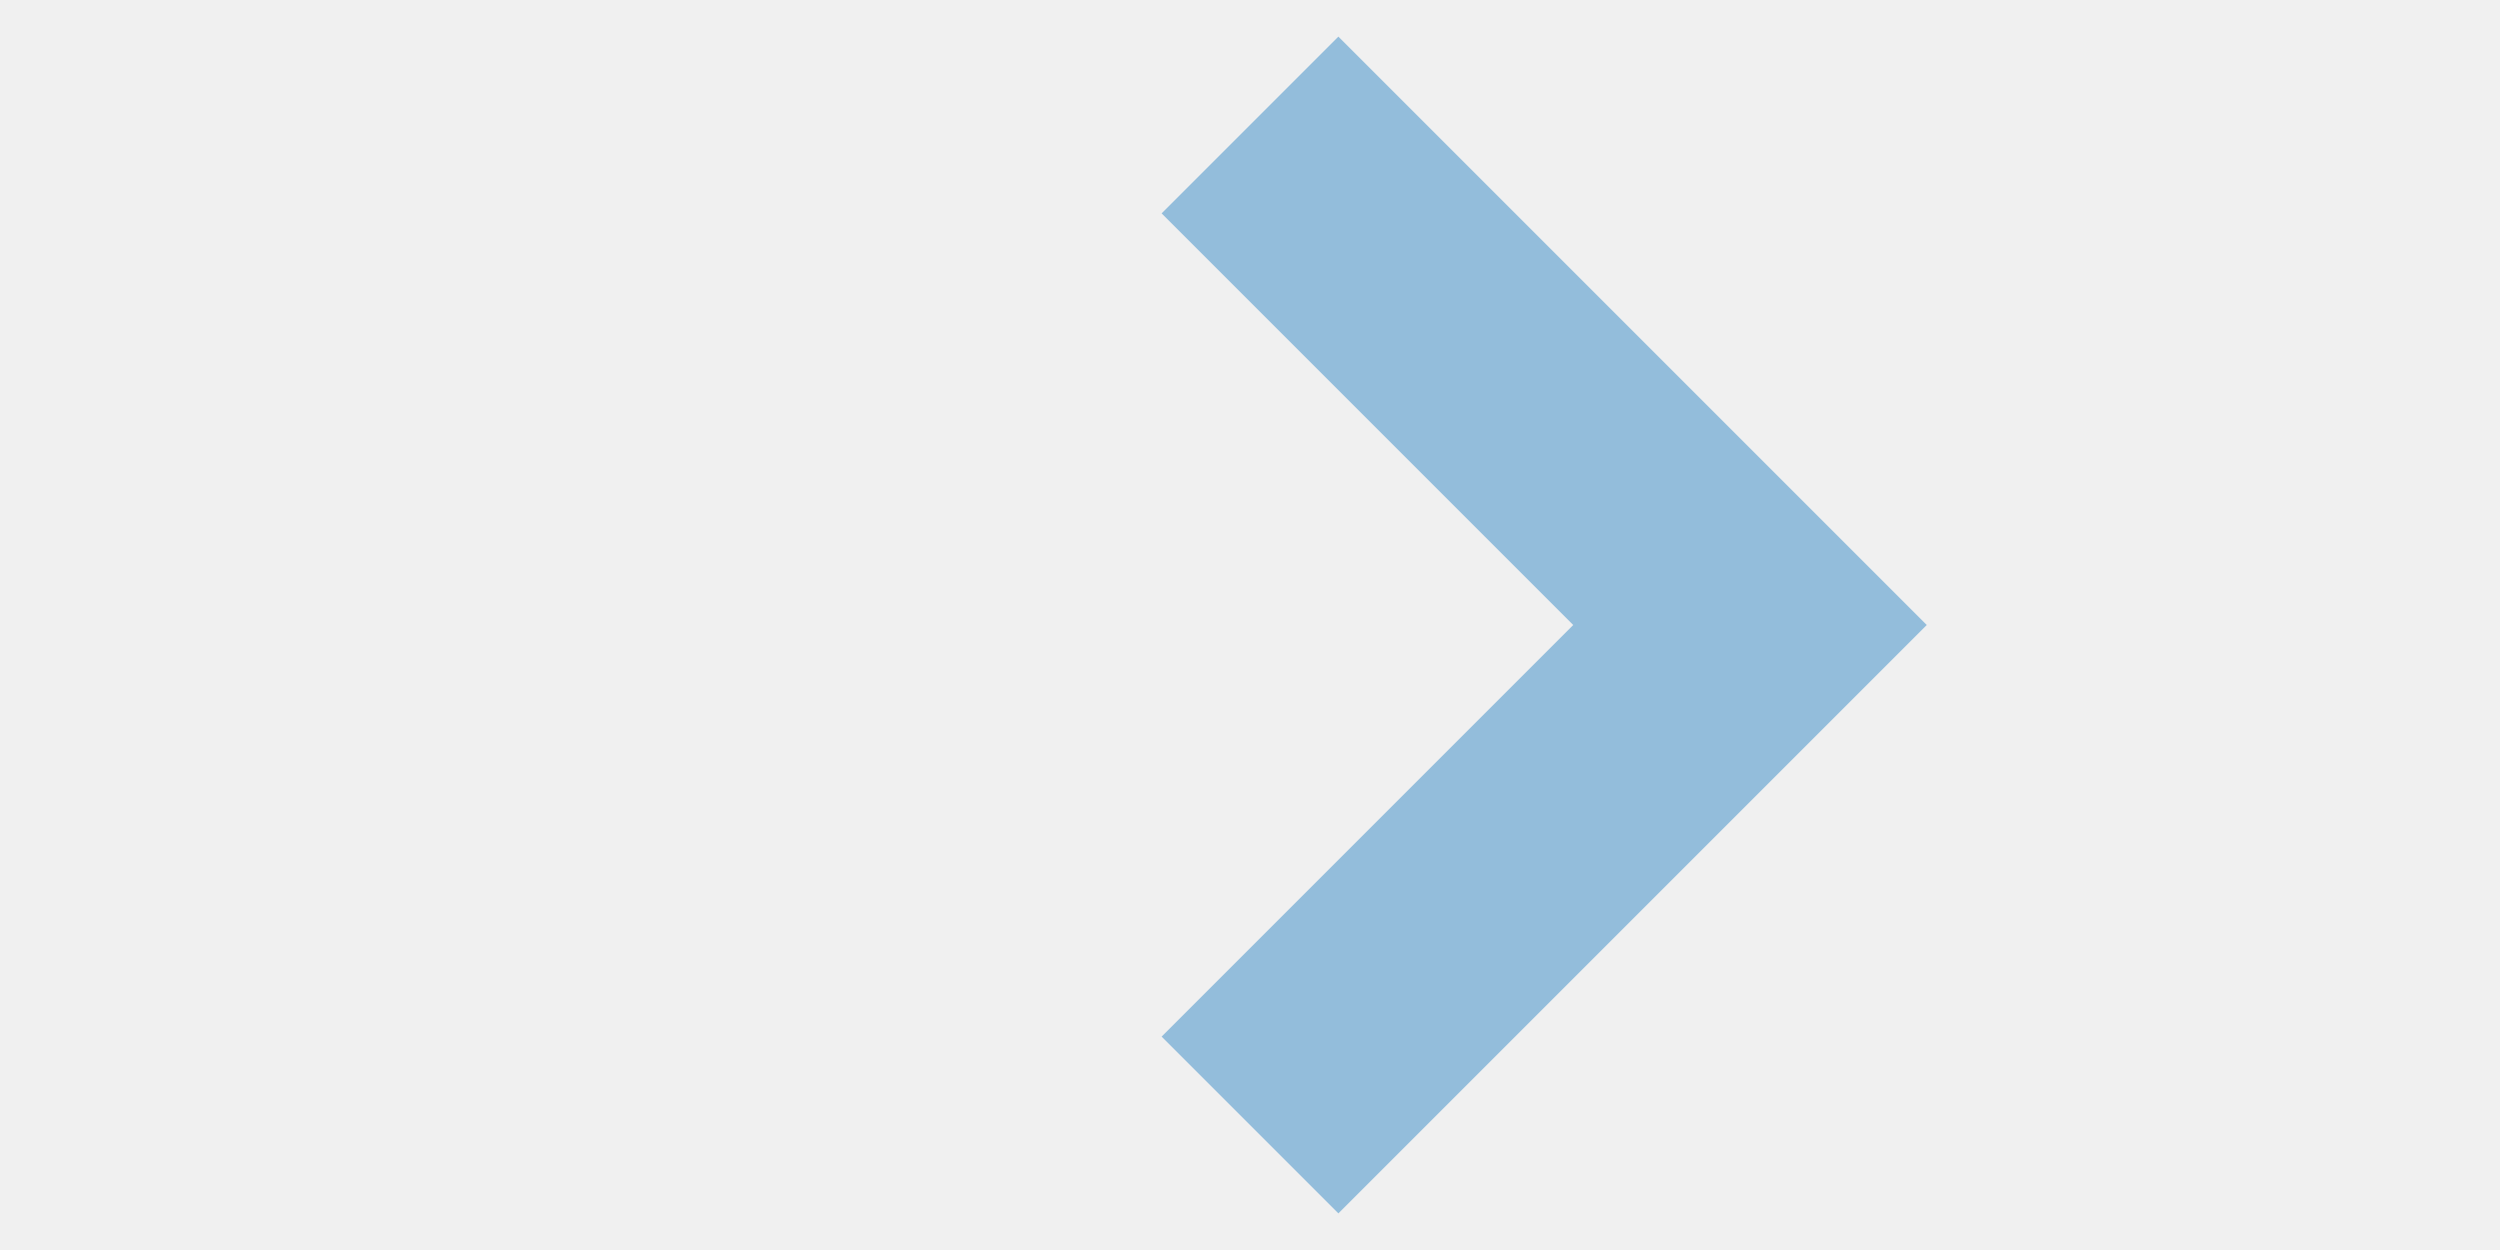
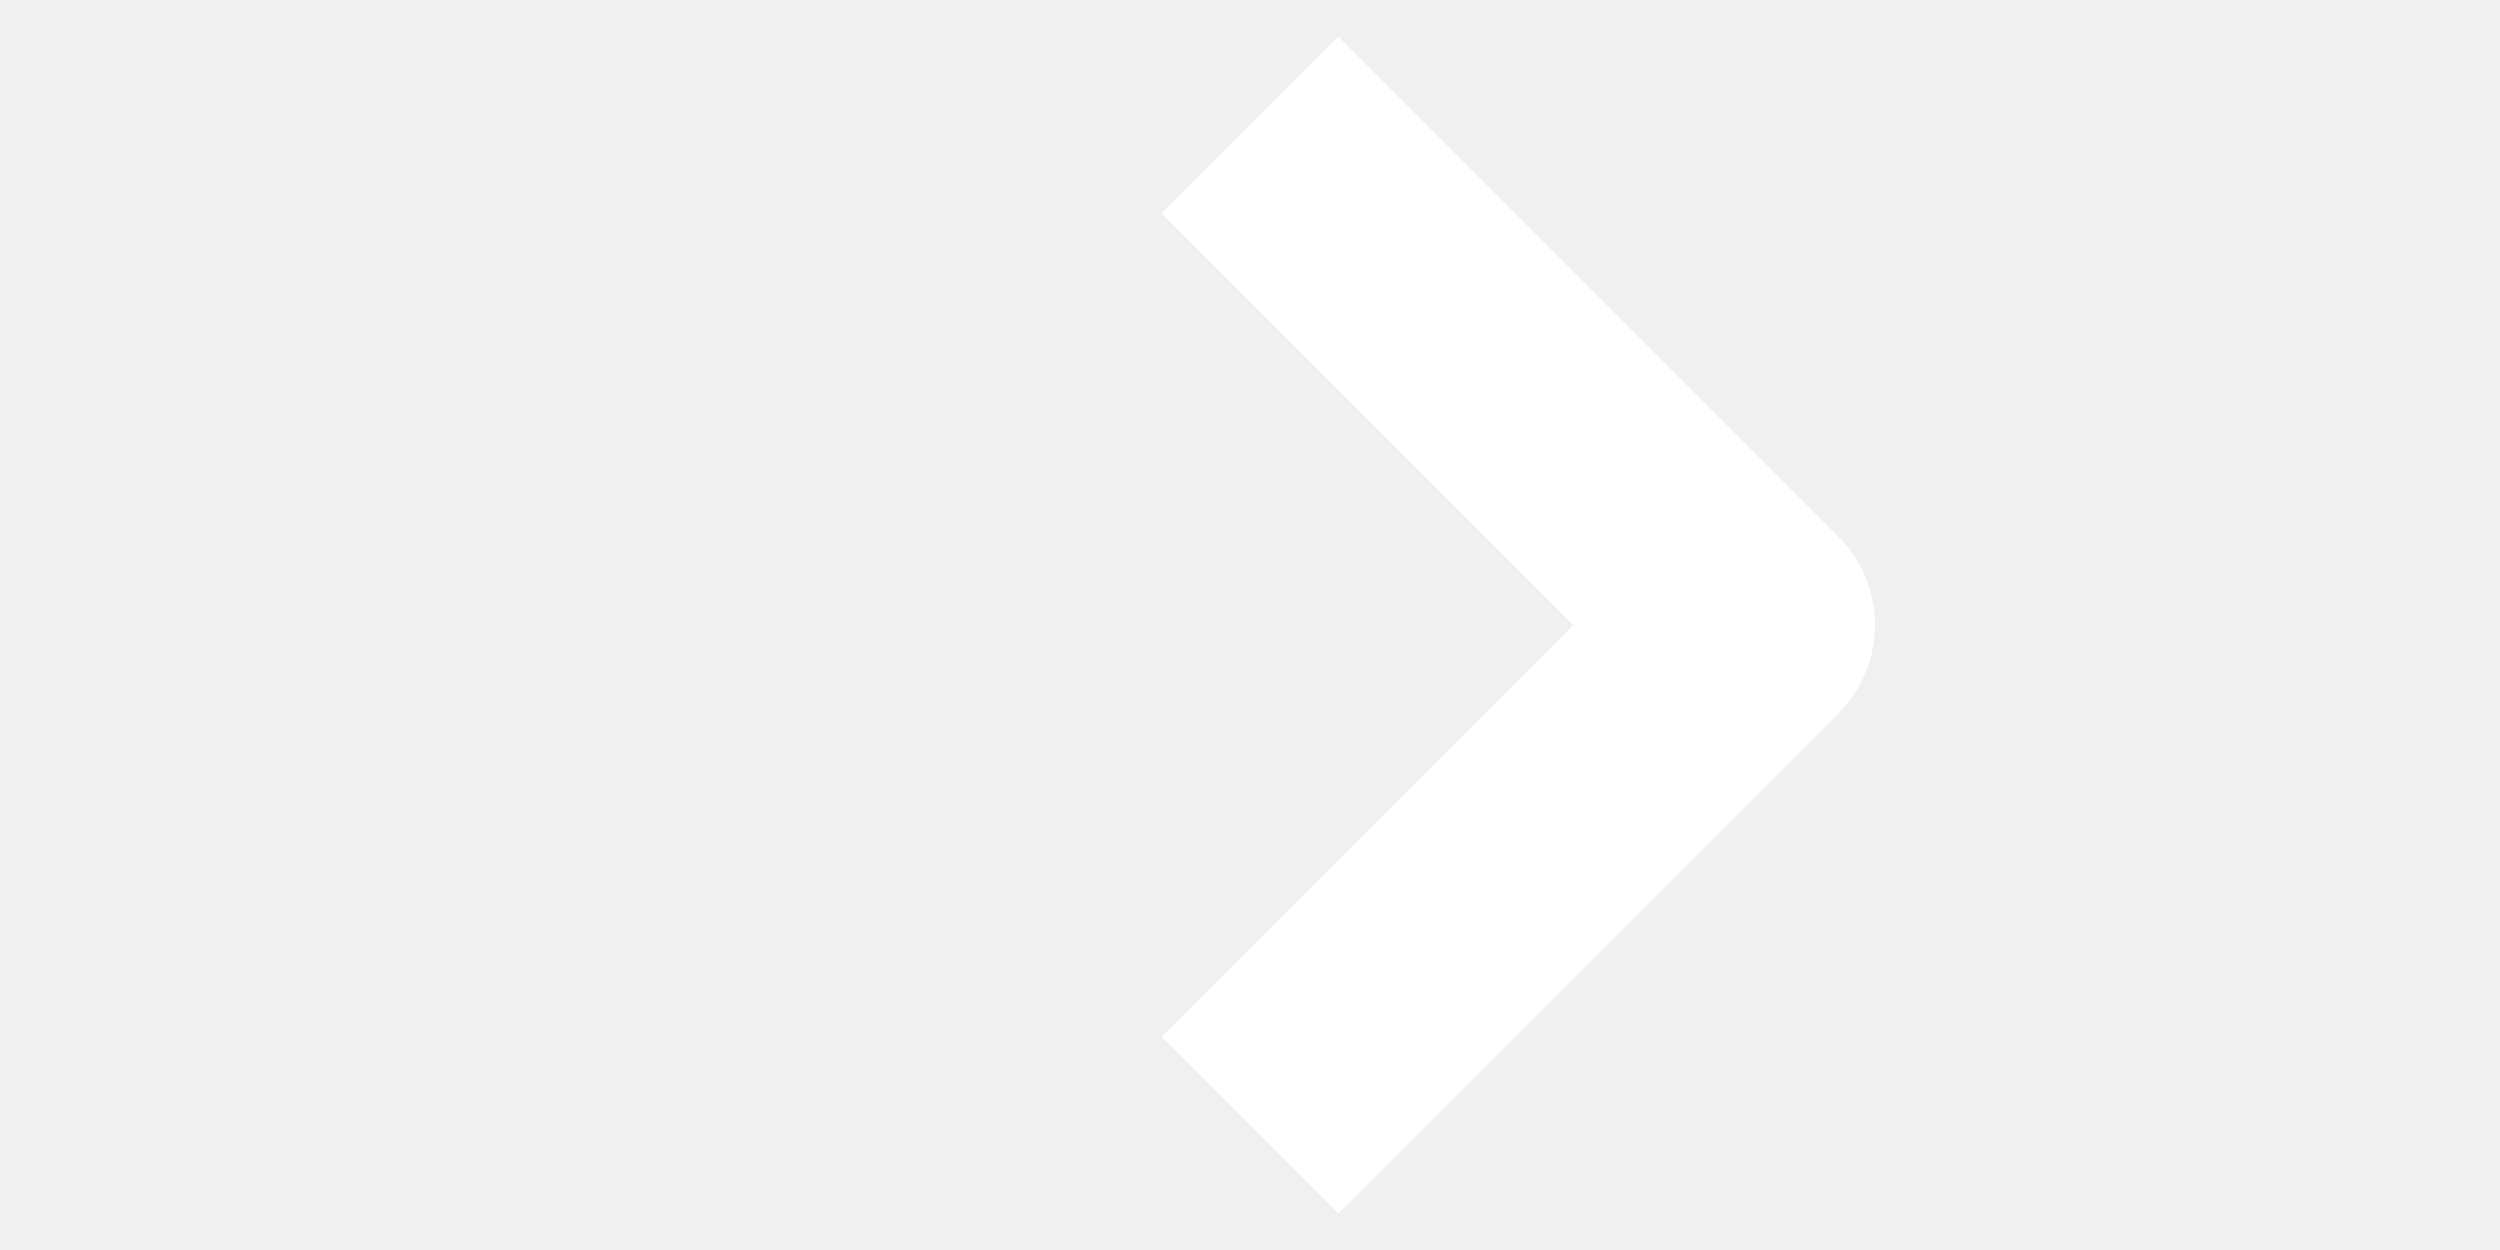
- <svg xmlns="http://www.w3.org/2000/svg" width="20" height="10" viewBox="0 0 20 10">
-   <g id="g_12" data-name="g 12" transform="translate(-178 -1851)">
-     <g id="more-btn_y" data-name="more-btn-y" transform="translate(188 1852)">
-       <path id="p_37" data-name="p 37" d="M1698,1850.984l4,4-4,4" transform="translate(-1698 -1850.984)" fill="none" stroke="#93bddb" stroke-width="2" />
+ <svg xmlns="http://www.w3.org/2000/svg" version="1.1" id="レイヤー_1" x="0px" y="0px" viewBox="0 0 20 10" style="enable-background:new 0 0 20 10;" xml:space="preserve">
+   <style type="text/css">
+ 	.st0{fill:none;stroke:#FFFFFF;stroke-width:2;stroke-linejoin:round;stroke-miterlimit:10;}
+ 	.st1{fill:none;}
+ </style>
+   <g id="g_12" transform="translate(-178 -1851)">
+     <g id="more-btn_y" transform="translate(188 1852)">
+       <path id="p_37" class="st0" d="M0,0l4,4L0,8" />
    </g>
-     <rect id="s_23" data-name="s_23" width="20" height="10" transform="translate(178 1851)" fill="none" />
+     <rect id="s_23" x="178" y="1851" class="st1" width="20" height="10" />
  </g>
</svg>
